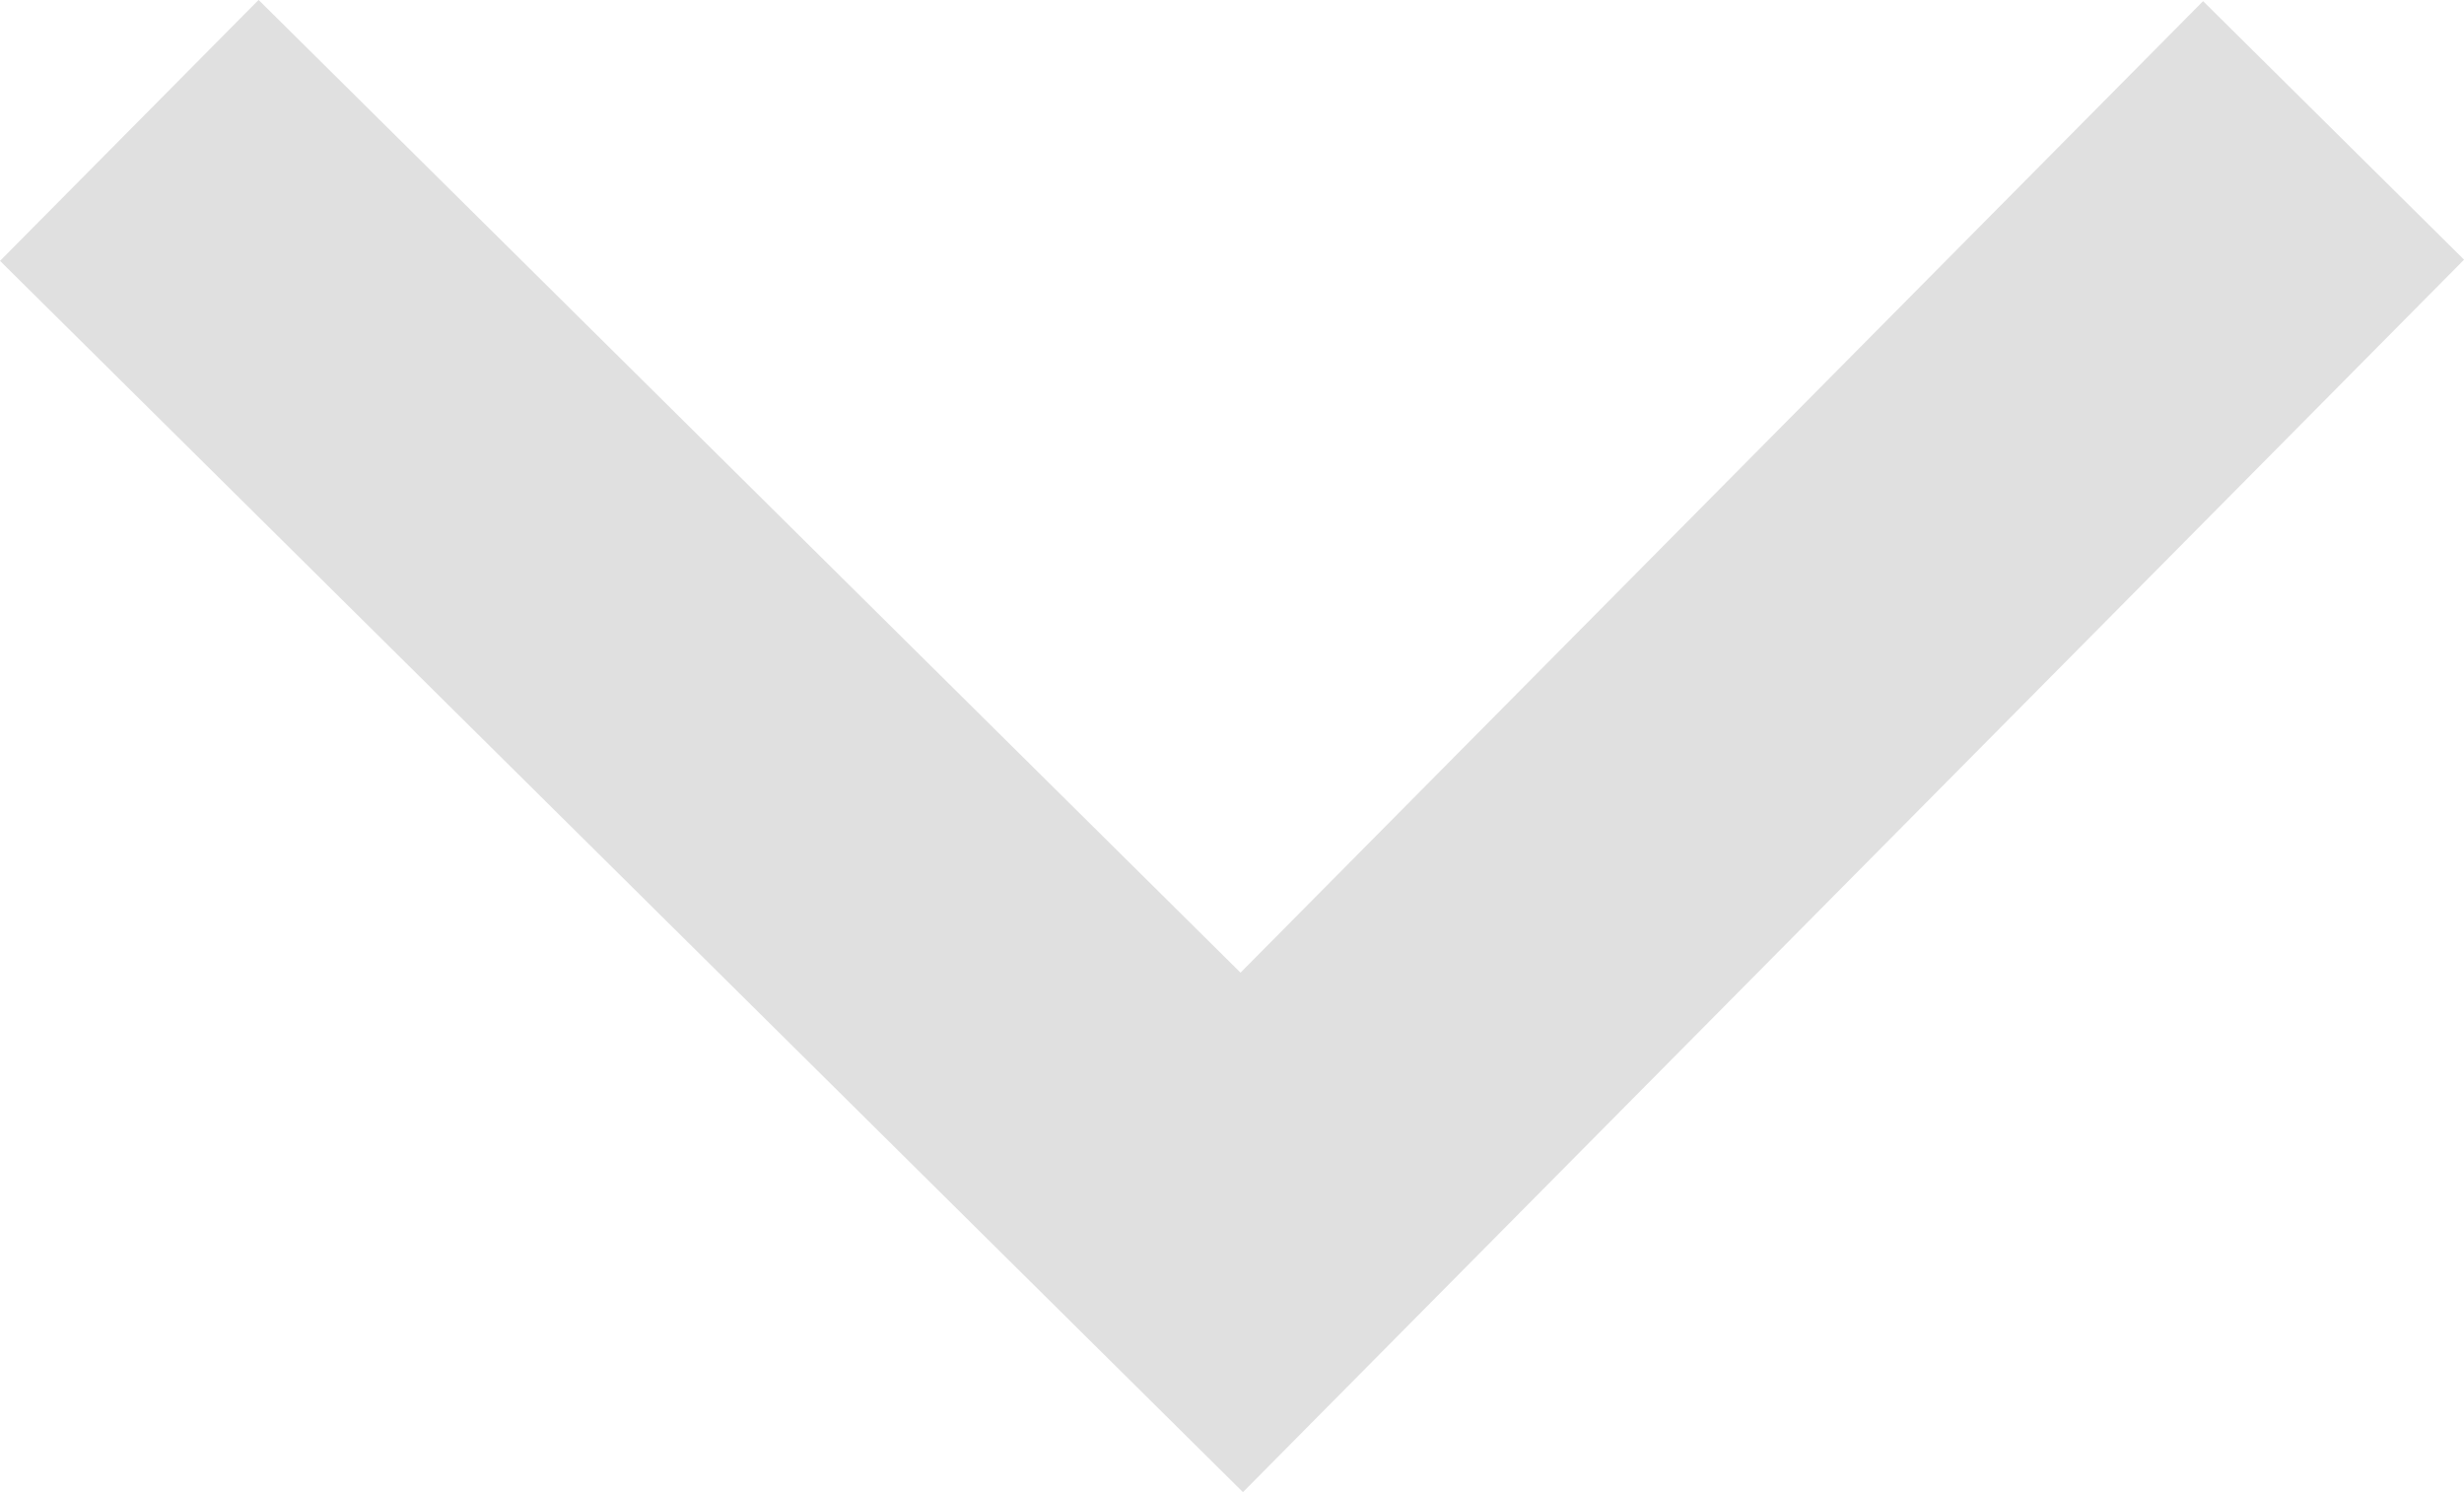
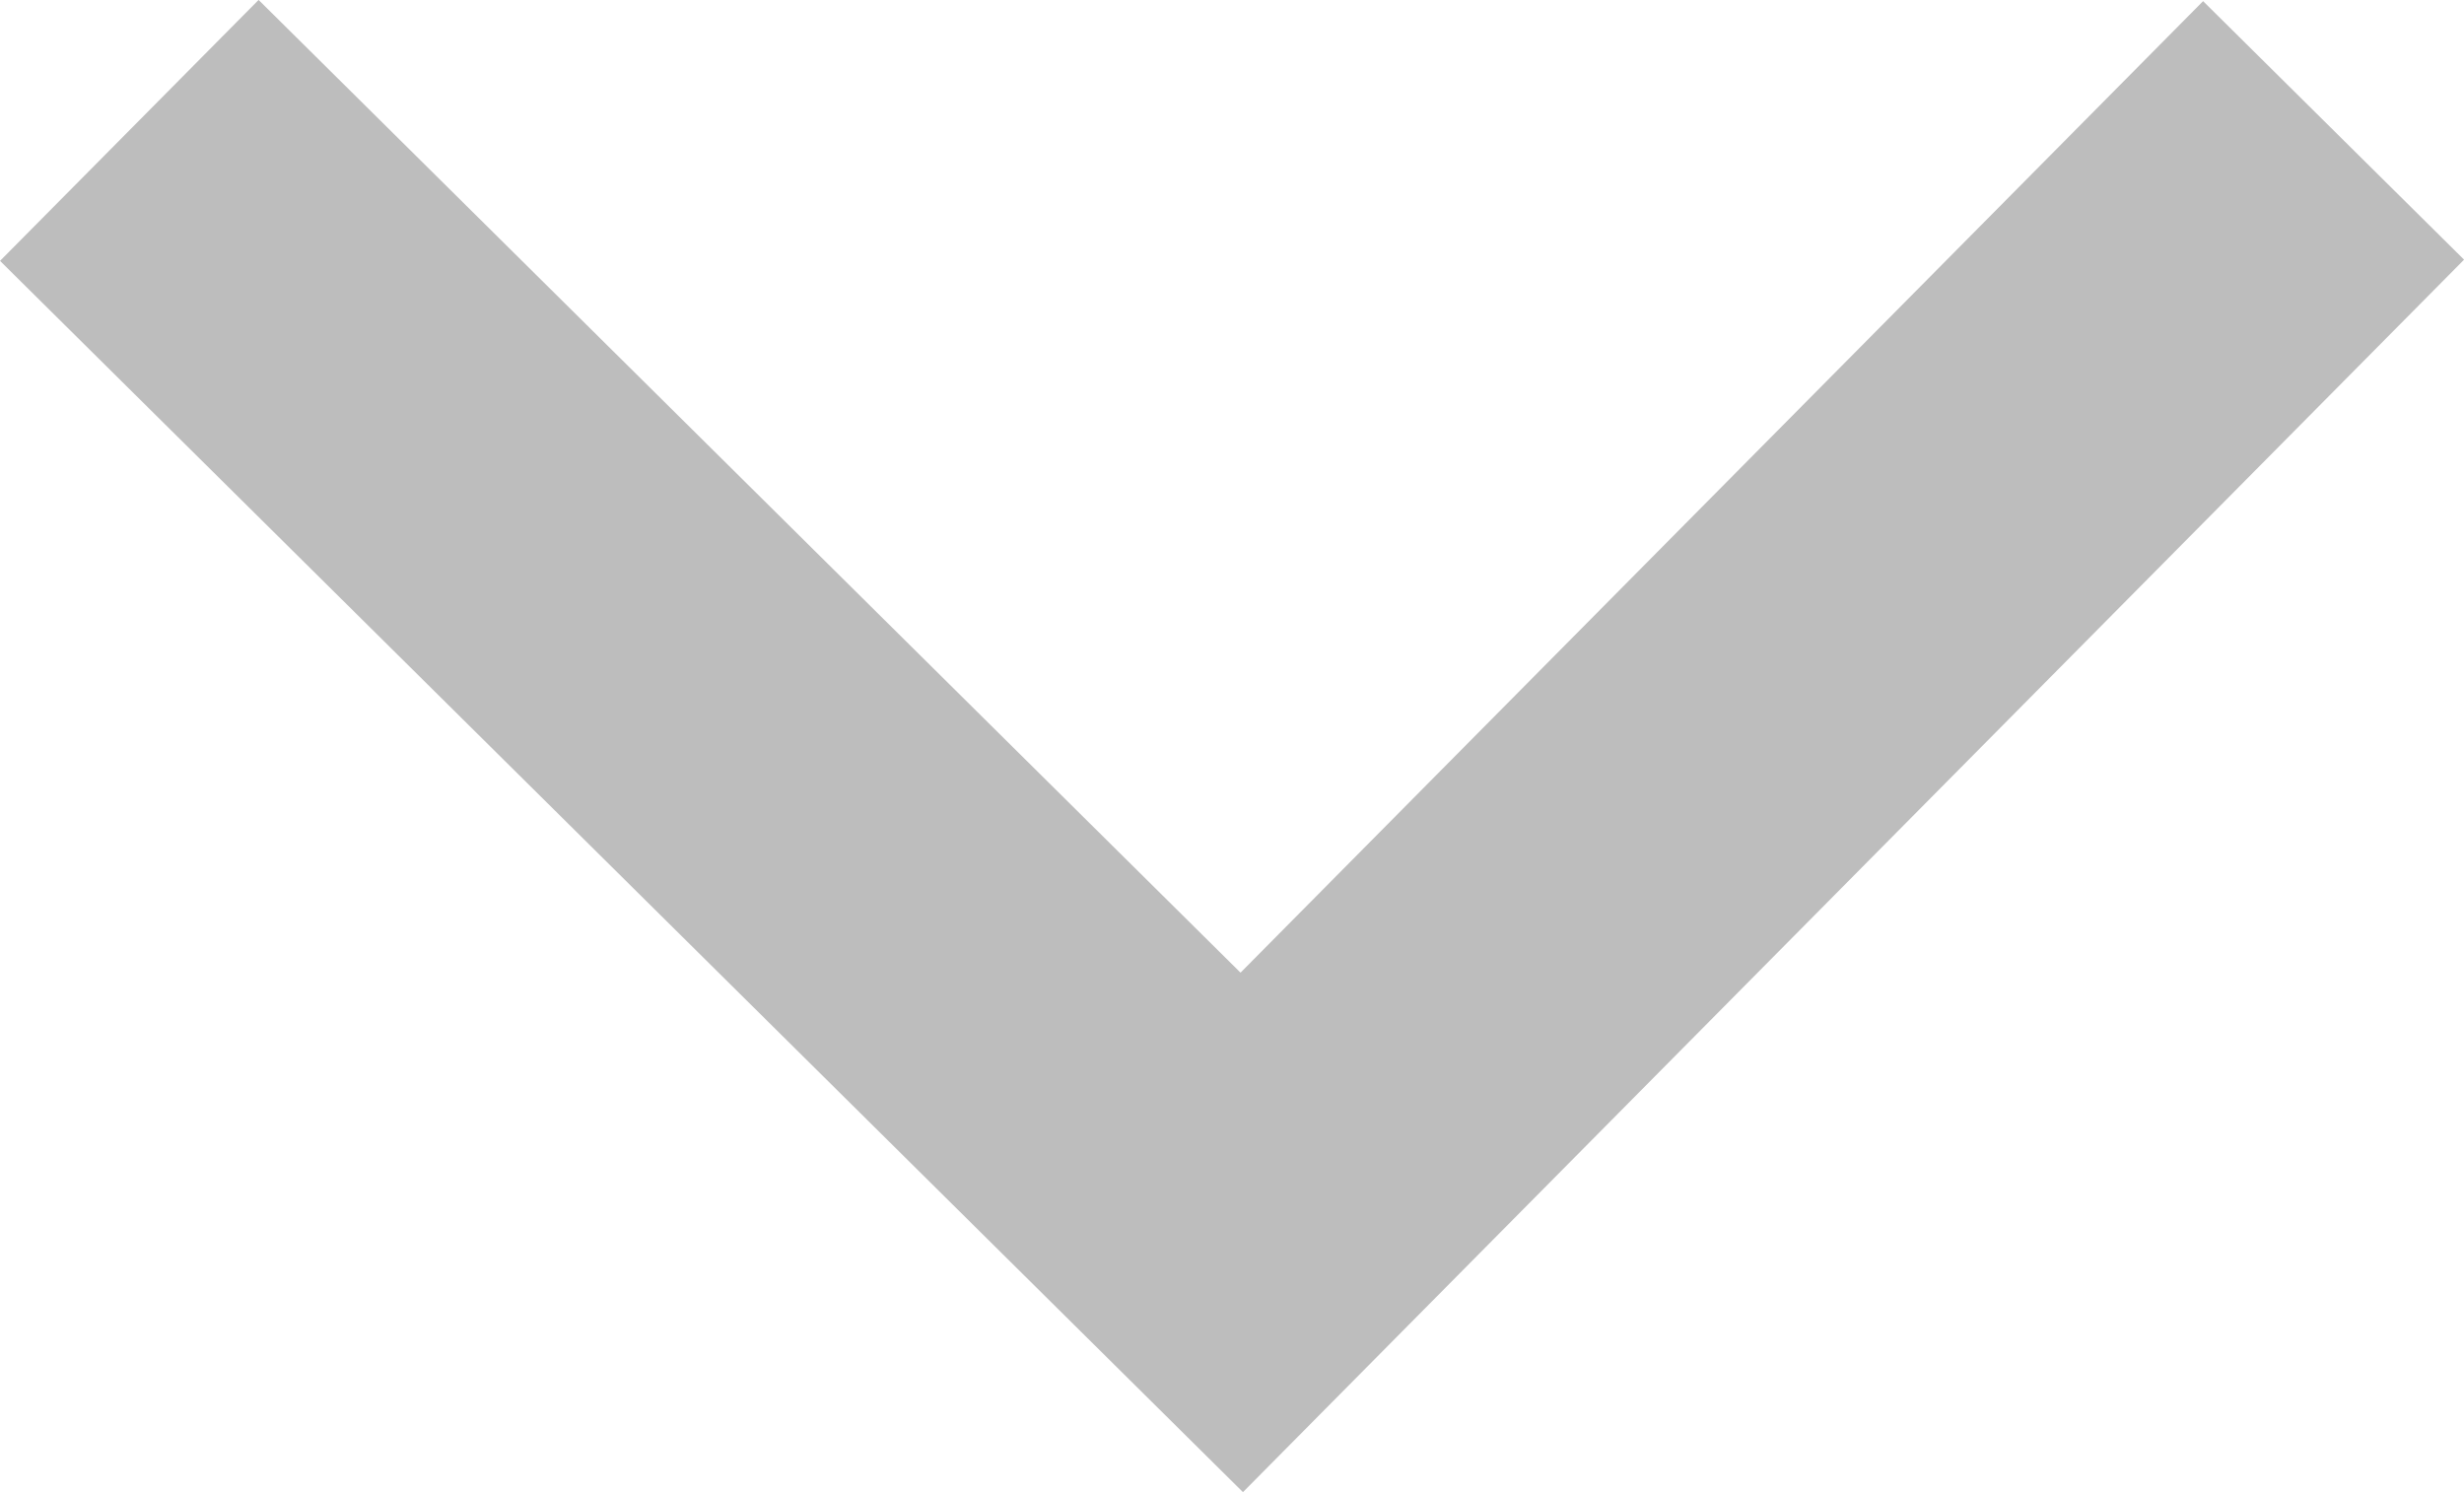
<svg xmlns="http://www.w3.org/2000/svg" width="13.414" height="8.125" viewBox="0 0 13.414 8.125">
  <g id="prefix__Layer" transform="rotate(90 5.997 6.707)">
-     <path id="prefix__패스_442" d="M0 0l6 5.944L0 12" data-name="패스 442" style="fill:none;stroke:#e0e0e0;stroke-width:2px" />
+     <path id="prefix__패스_442" d="M0 0l6 5.944L0 12" data-name="패스 442" style="fill:none;stroke:#bdbdbd;stroke-width:2px" />
  </g>
</svg>
